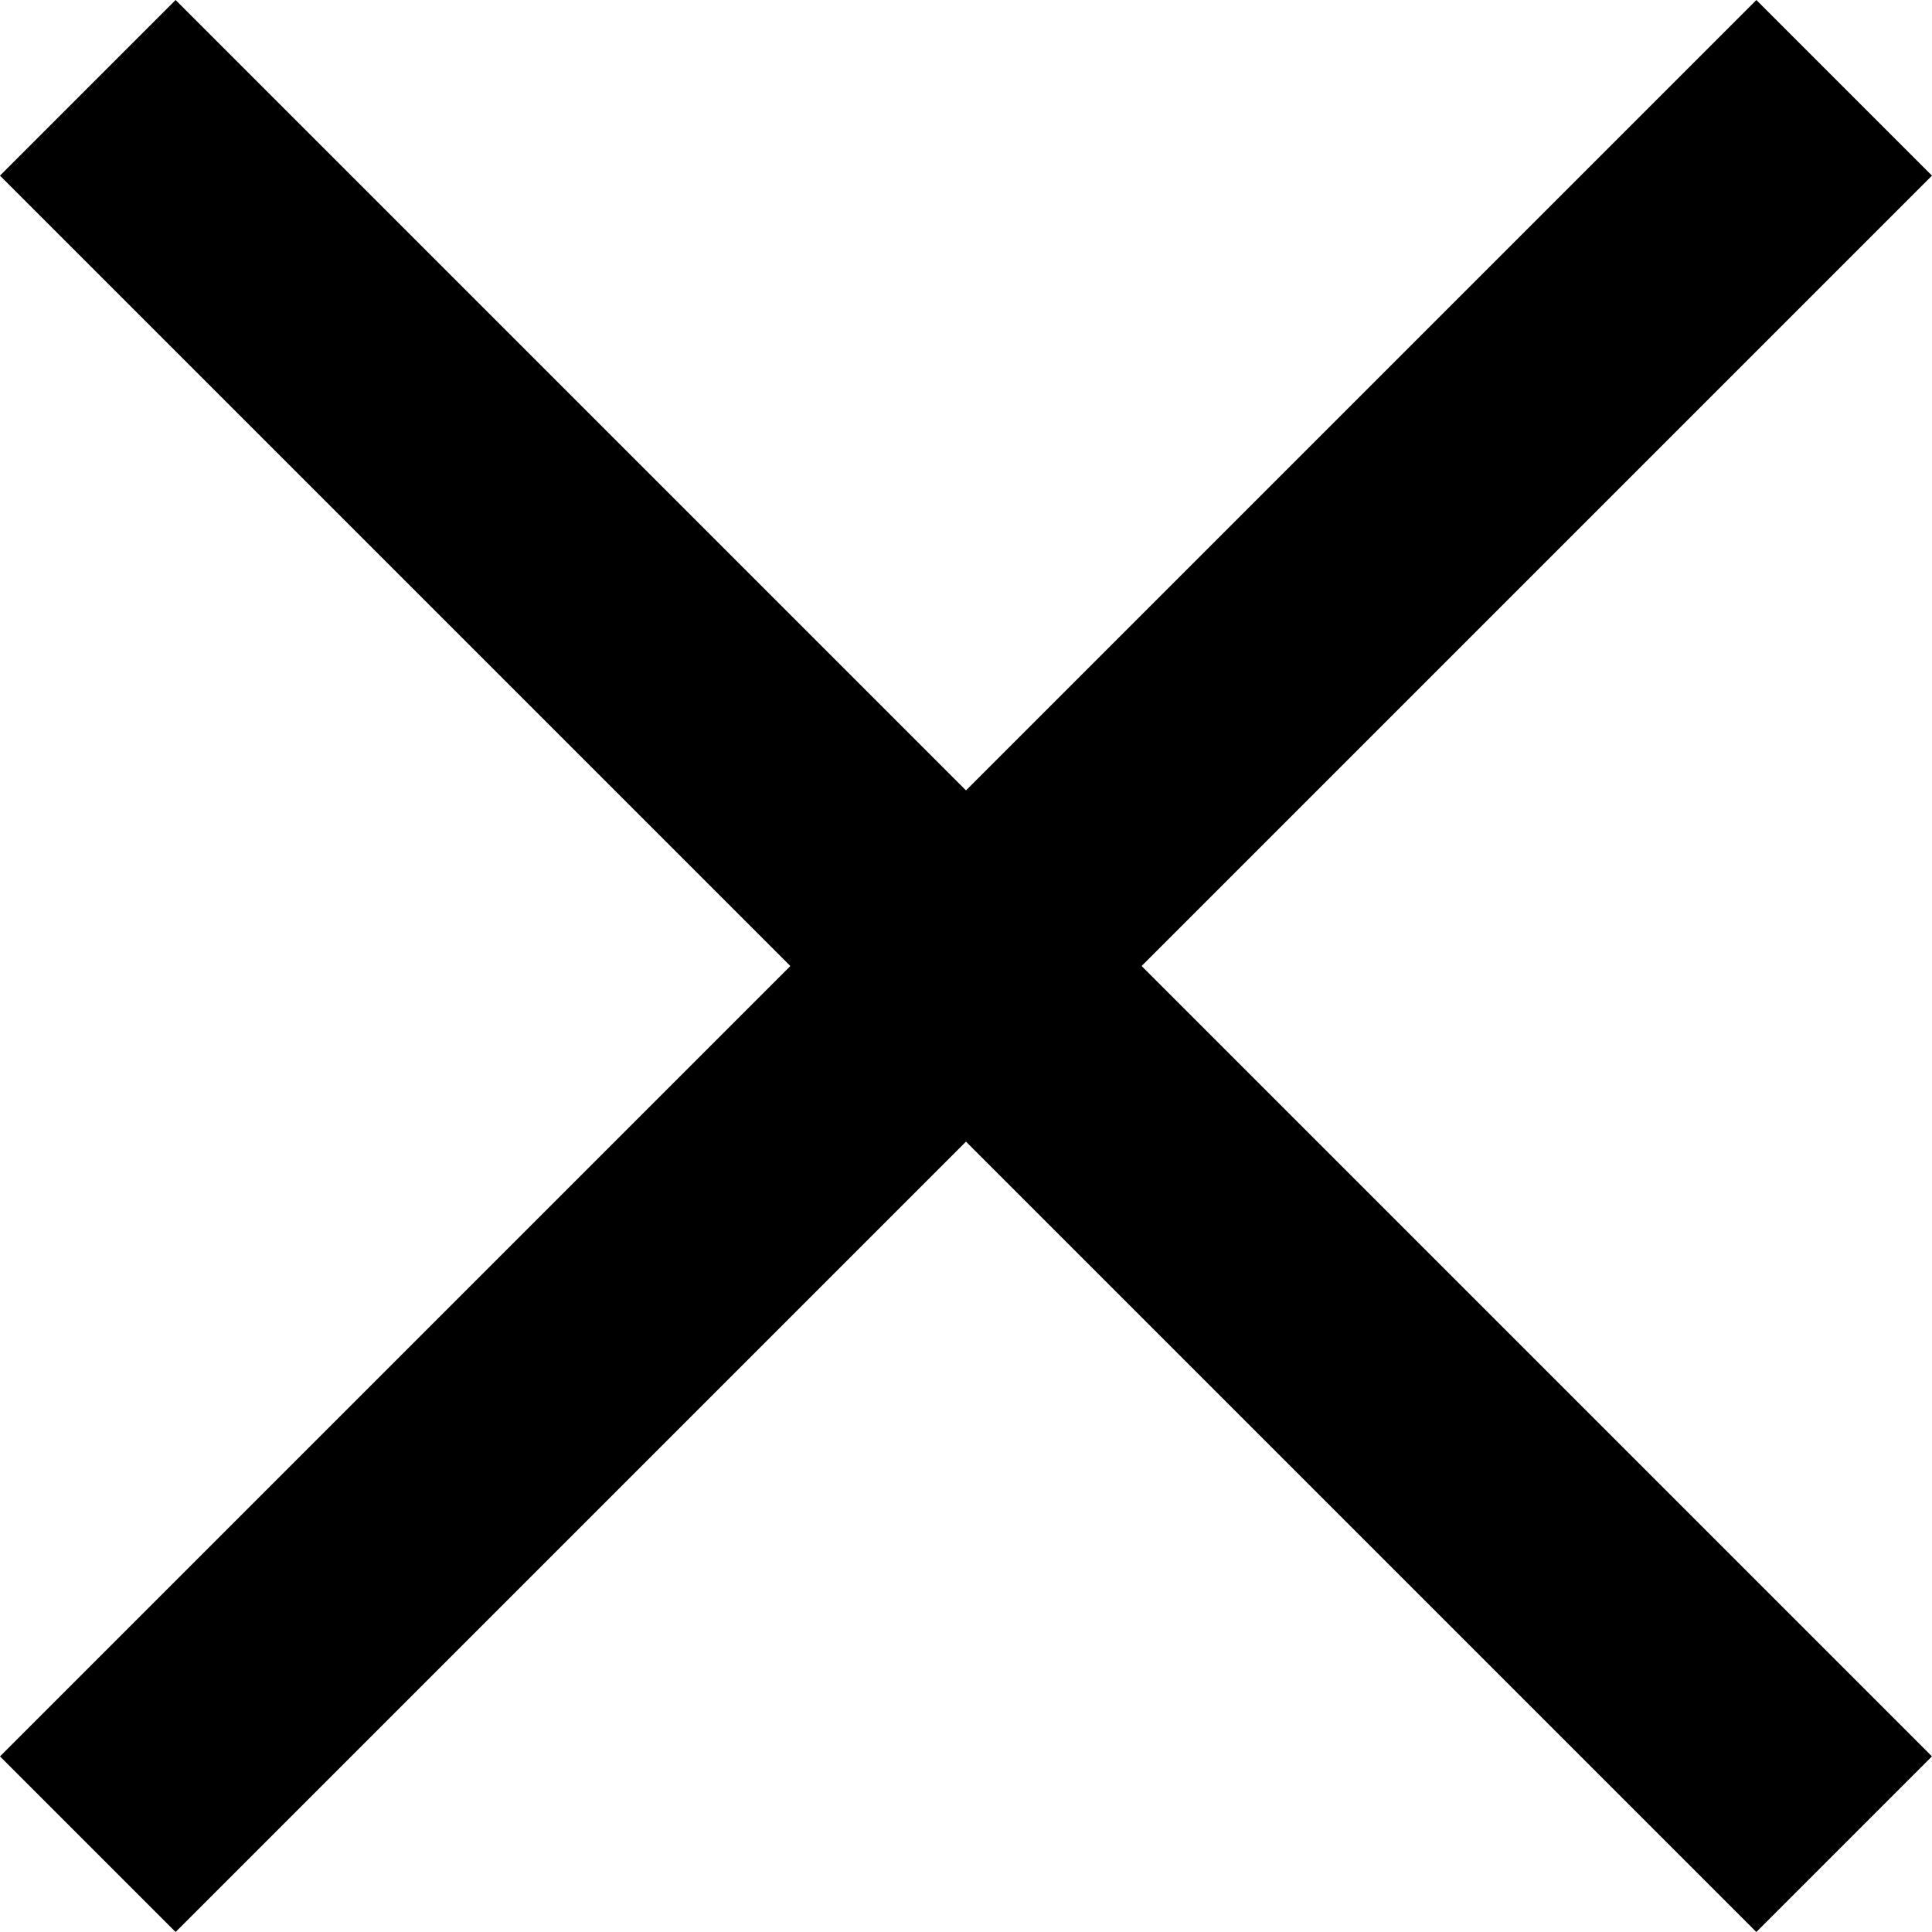
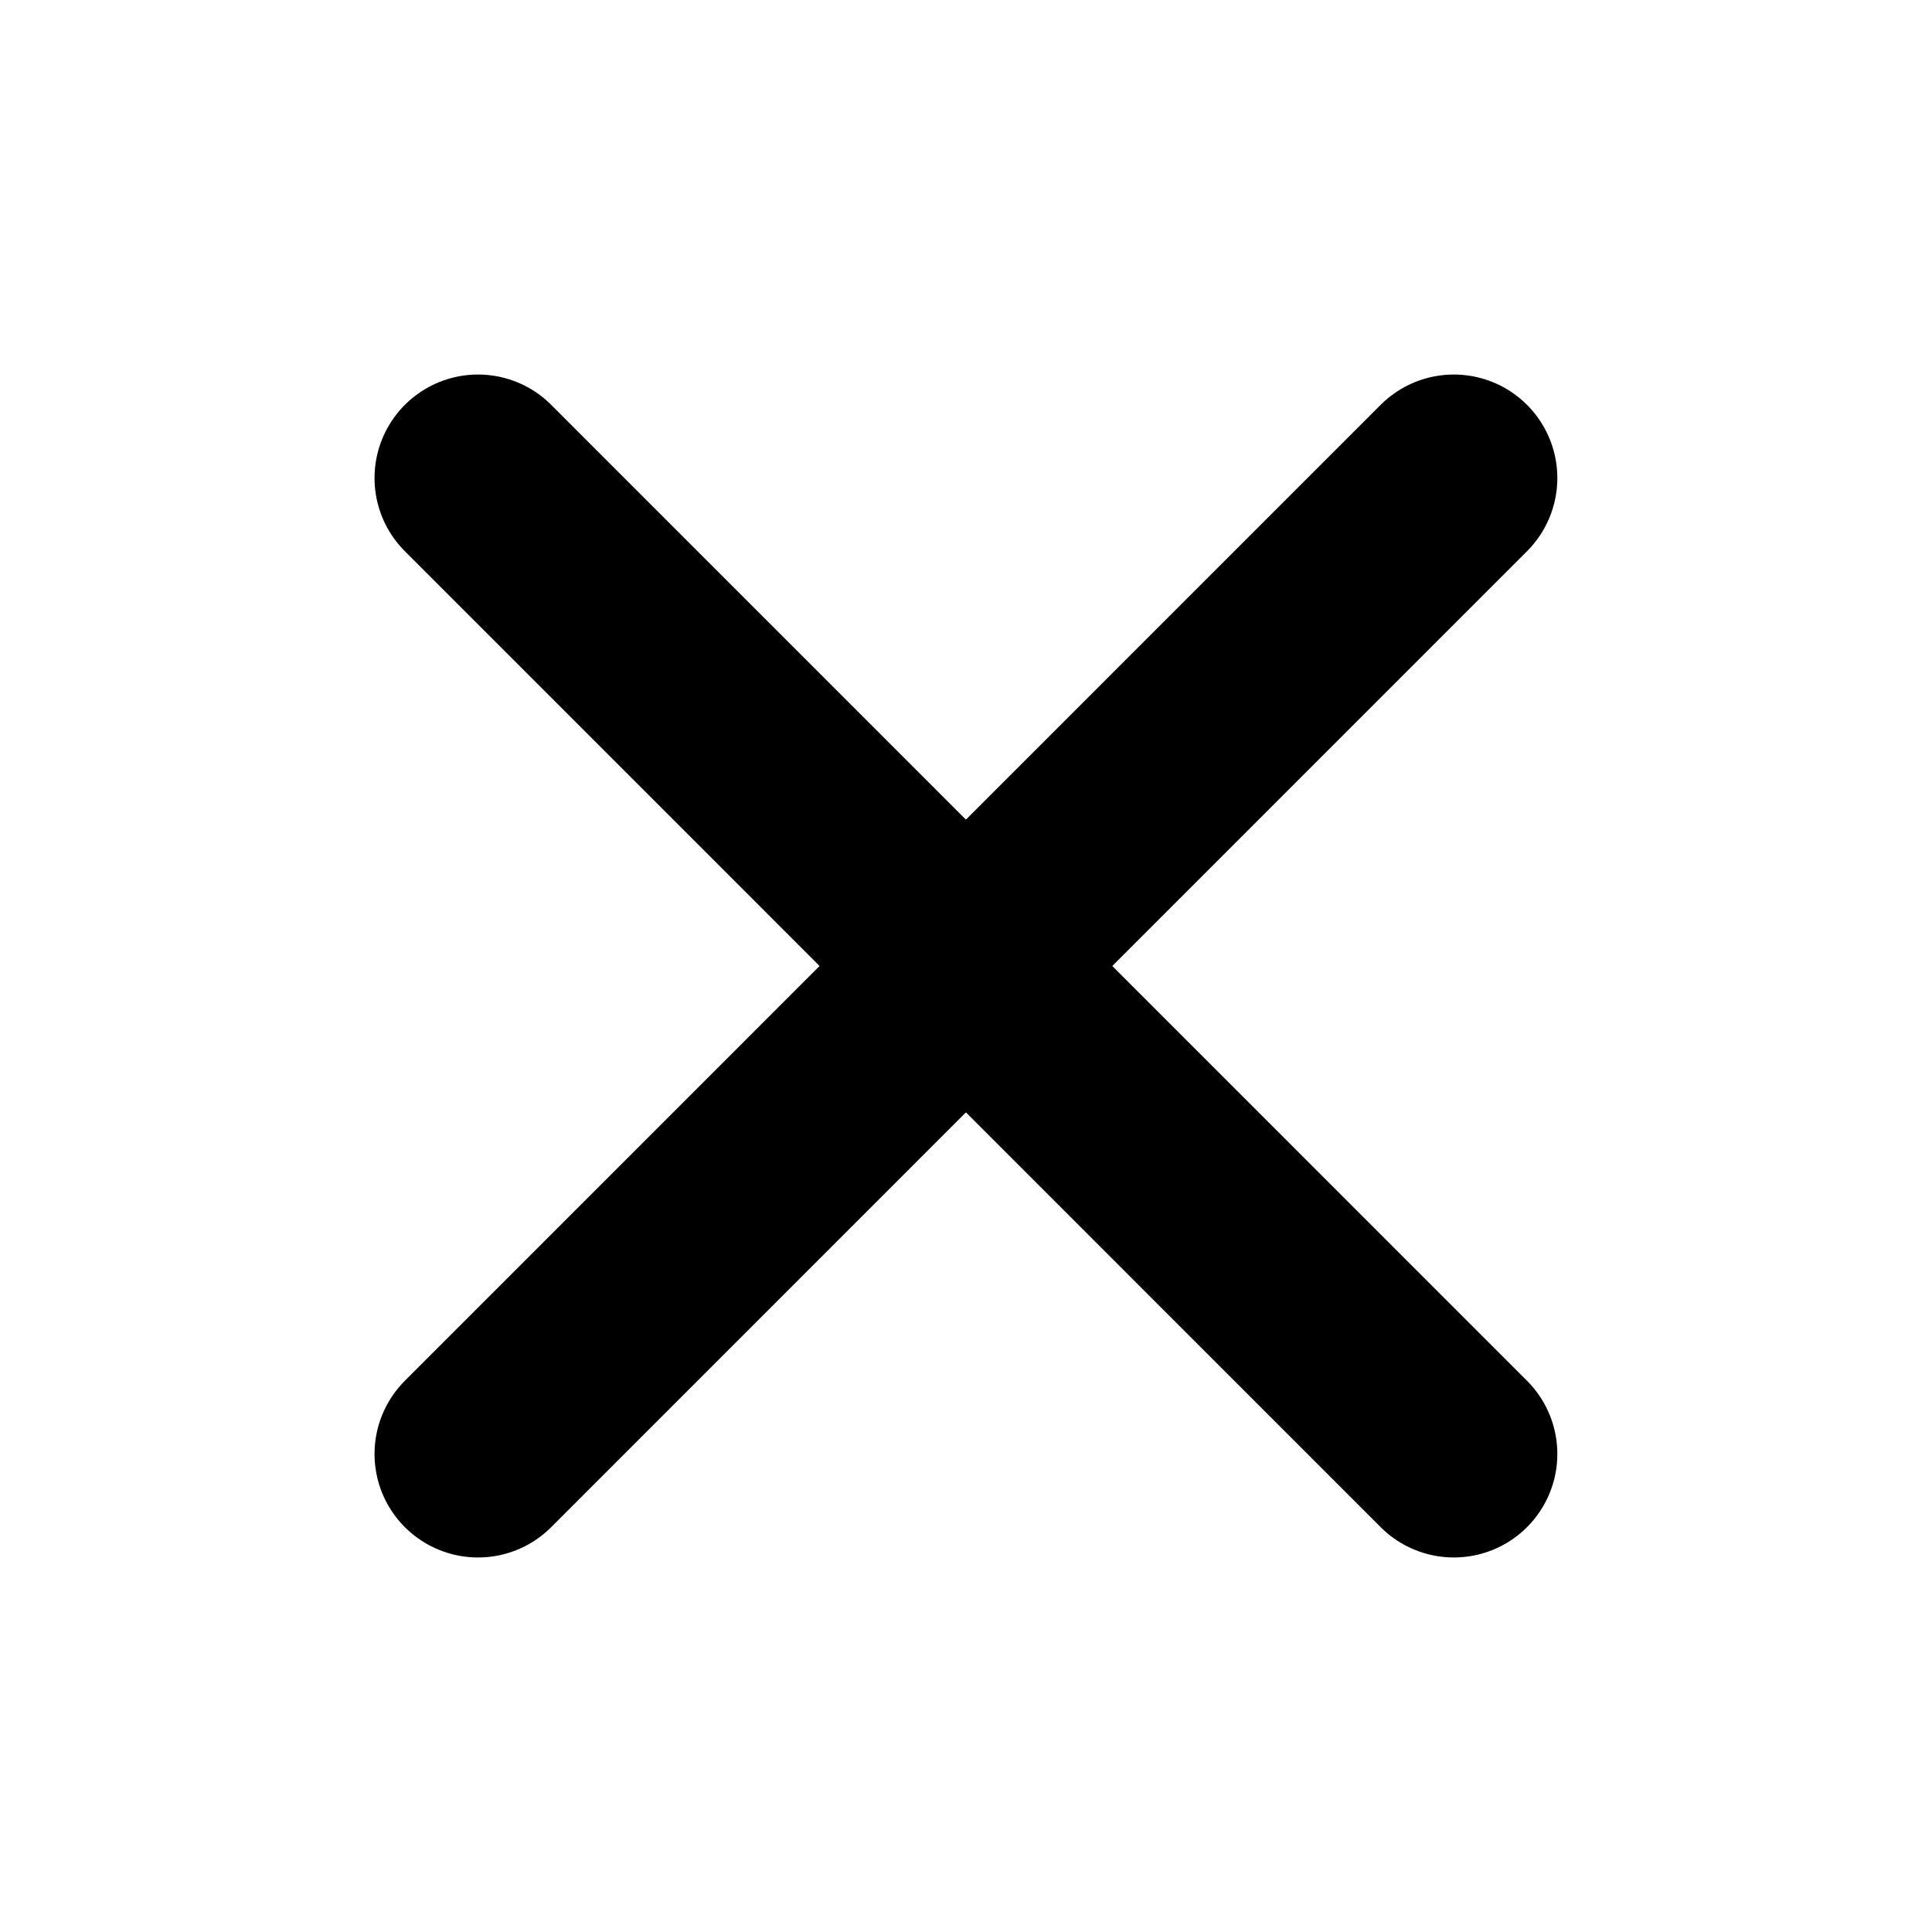
- <svg xmlns="http://www.w3.org/2000/svg" width="1rem" height="1rem" viewBox="0 0 20 20" fill="none">
-   <rect y="1.818" width="2.571" height="25.713" transform="rotate(-45 0 1.81836)" fill="currentColor" />
-   <rect x="18.182" width="2.571" height="25.713" transform="rotate(45 18.1816 0)" fill="currentColor" />
+ <svg xmlns="http://www.w3.org/2000/svg" width="14" height="14" viewBox="0 0 14 14" fill="none">
+   <path d="M3.464 3.464L10.535 10.536M3.464 10.536L10.535 3.464" stroke="currentColor" stroke-width="1.5" stroke-linecap="round" />
</svg>
